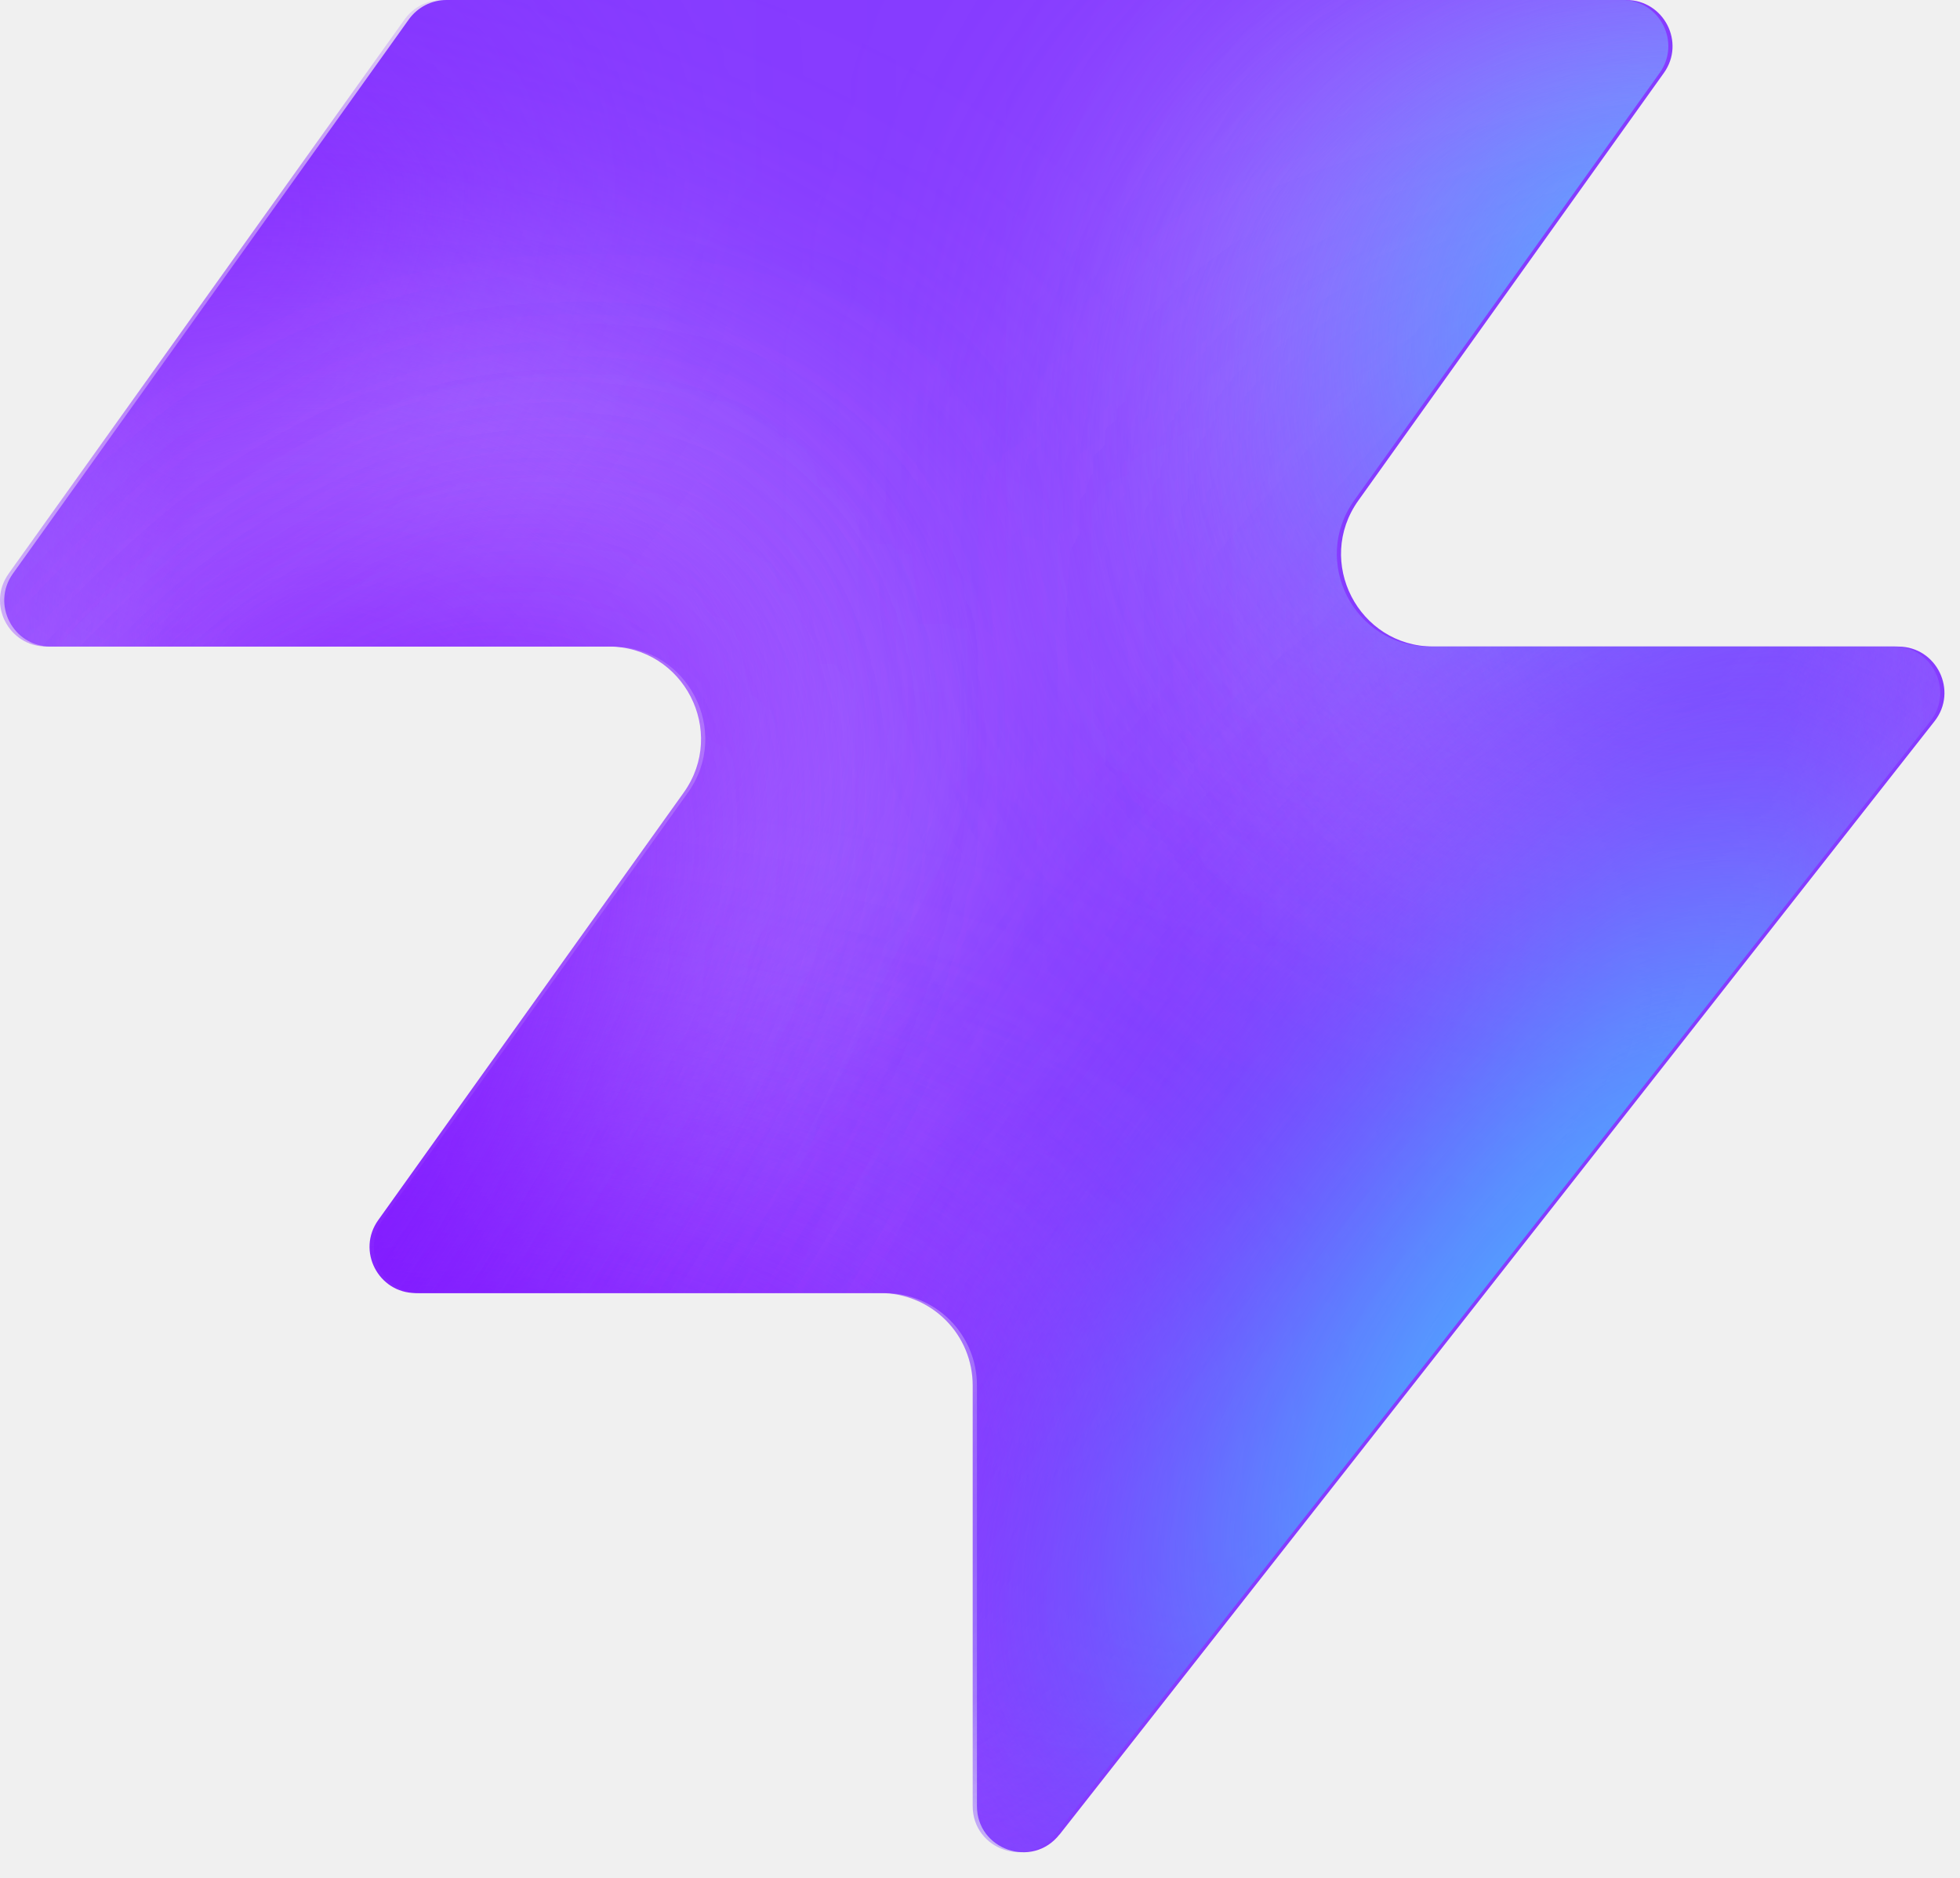
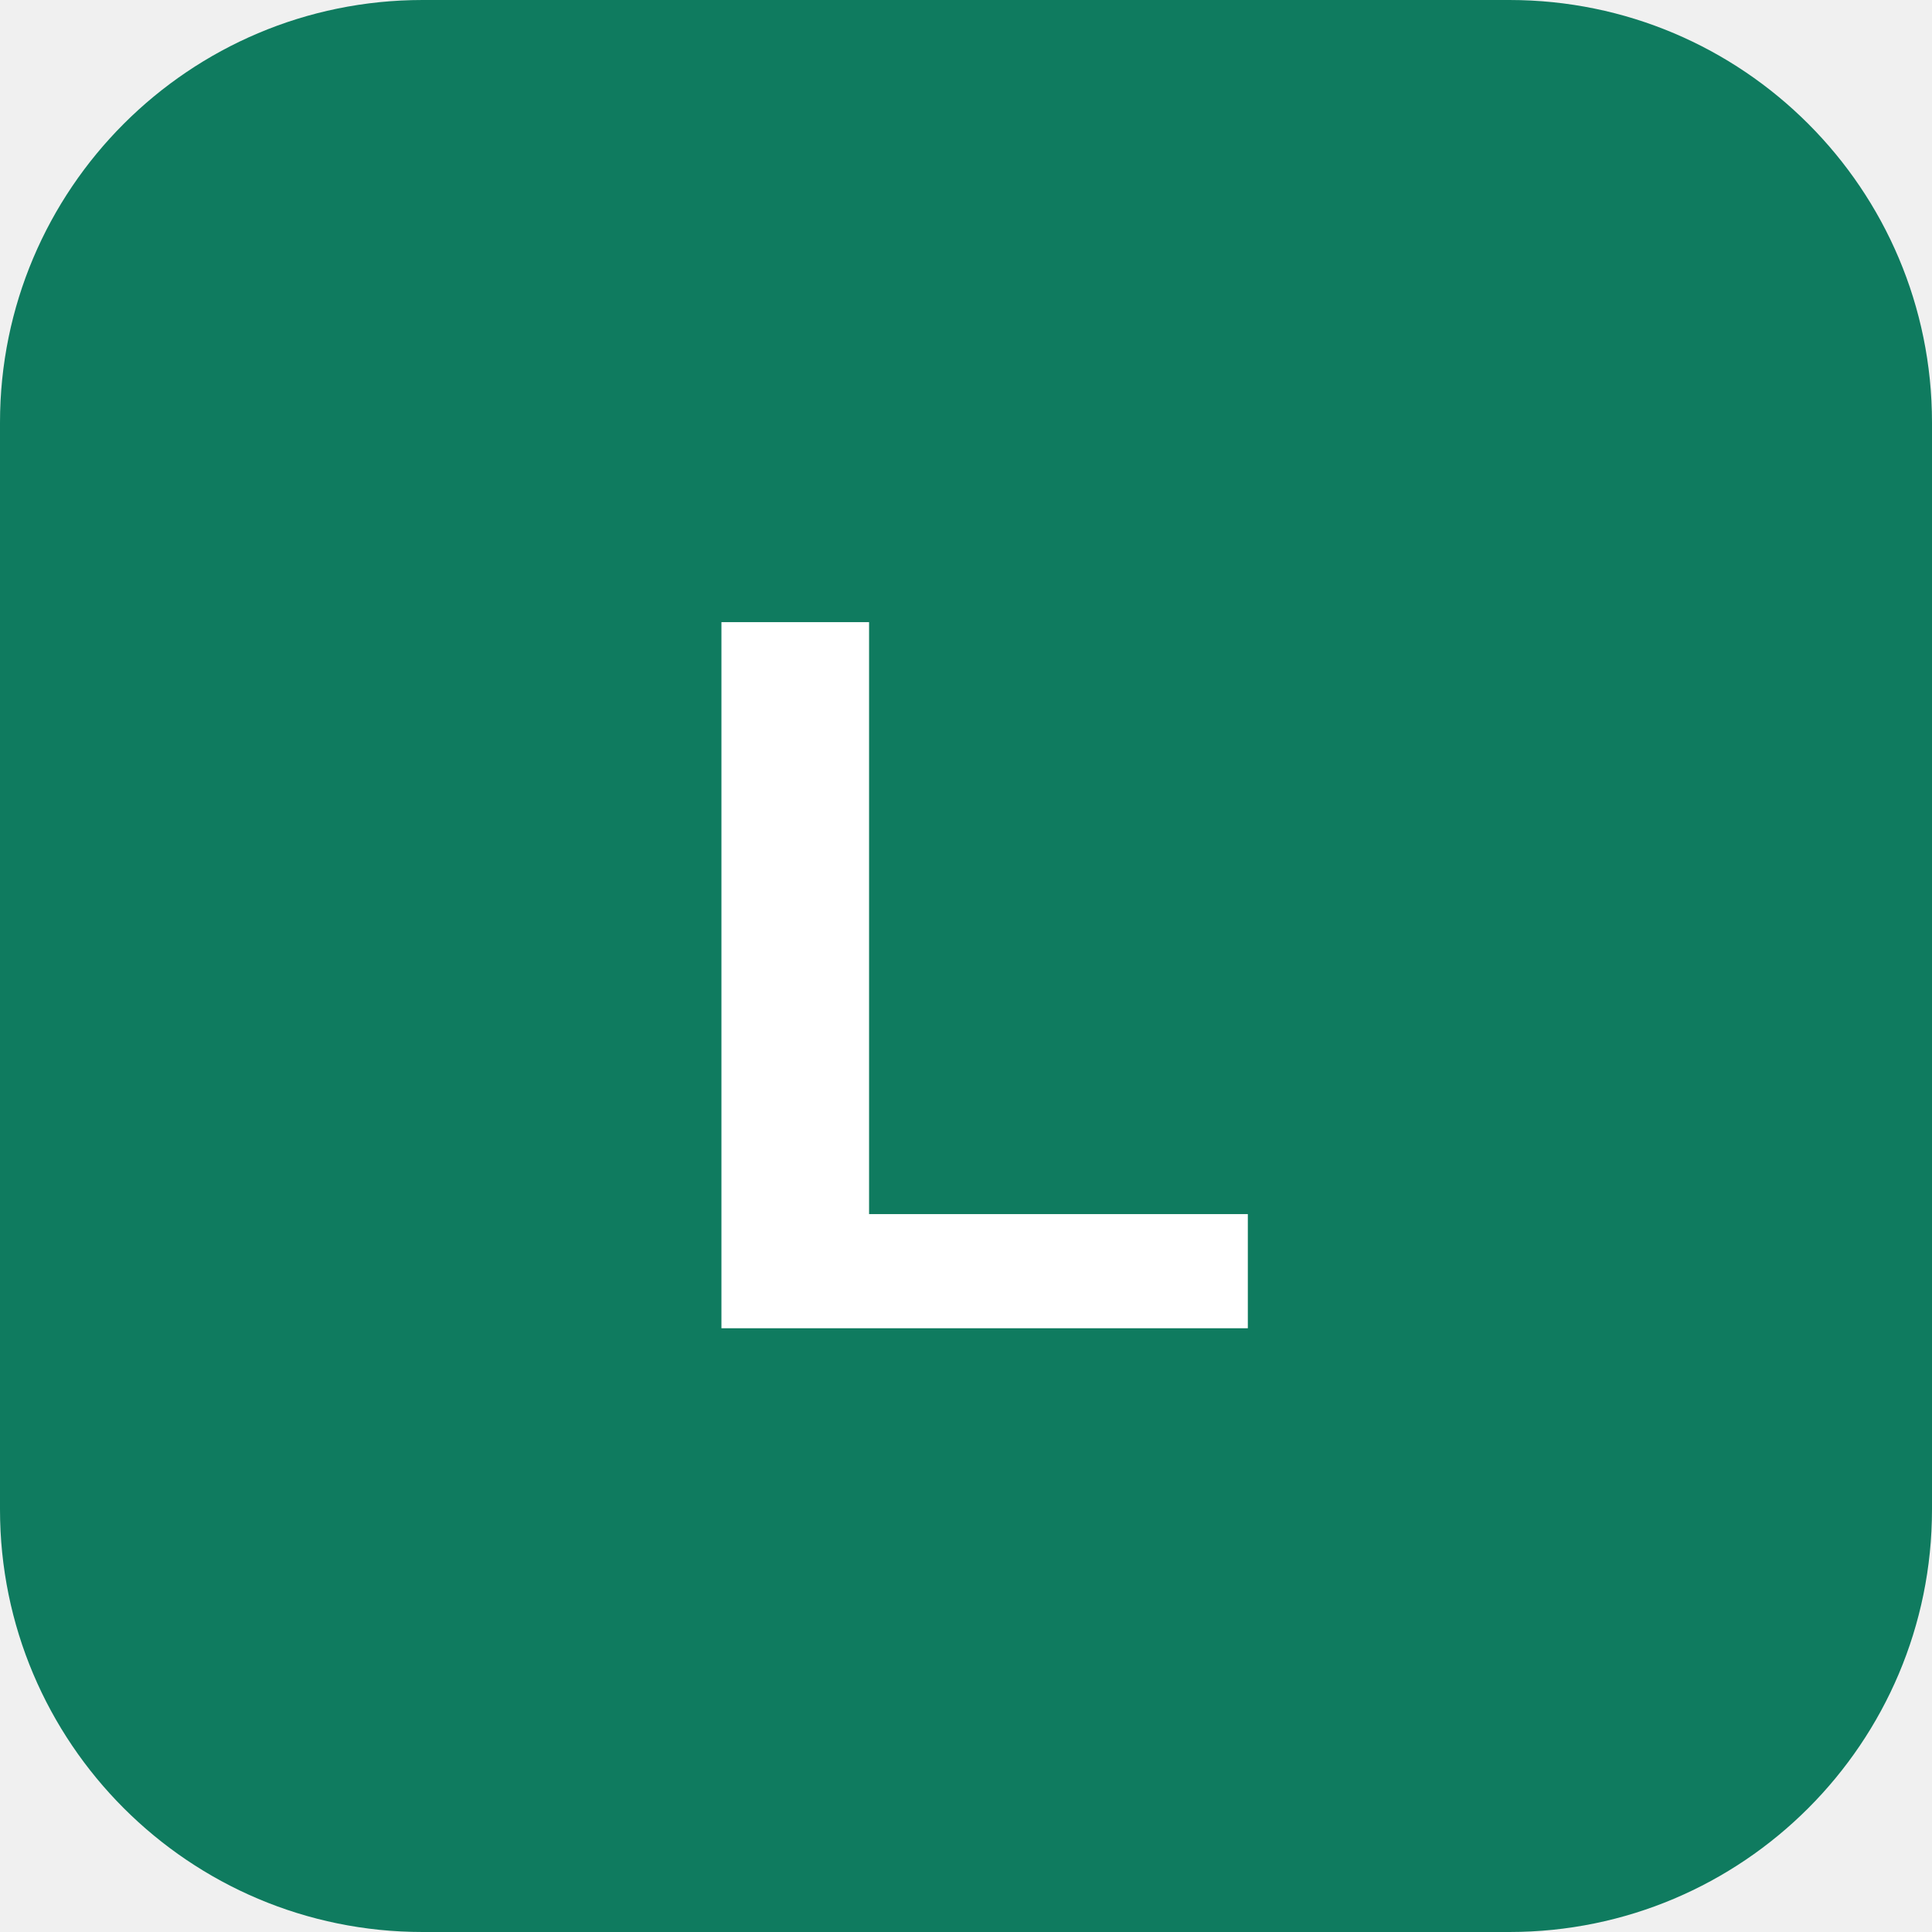
- <svg xmlns="http://www.w3.org/2000/svg" width="48" height="46" fill="none" viewBox="0 0 48 46">
-   <path fill="#863bff" d="M25.946 44.938c-.664.845-2.021.375-2.021-.698V33.937a2.26 2.26 0 0 0-2.262-2.262H10.287c-.92 0-1.456-1.04-.92-1.788l7.48-10.471c1.07-1.497 0-3.578-1.842-3.578H1.237c-.92 0-1.456-1.04-.92-1.788L10.013.474c.214-.297.556-.474.92-.474h28.894c.92 0 1.456 1.04.92 1.788l-7.48 10.471c-1.07 1.498 0 3.579 1.842 3.579h11.377c.943 0 1.473 1.088.89 1.83L25.947 44.94z" style="fill:#863bff;fill:color(display-p3 .525 .23 1);fill-opacity:1" />
-   <mask id="a" width="48" height="46" x="0" y="0" maskUnits="userSpaceOnUse" style="mask-type:alpha">
-     <path fill="#000" d="M25.842 44.938c-.664.844-2.021.375-2.021-.698V33.937a2.26 2.26 0 0 0-2.262-2.262H10.183c-.92 0-1.456-1.04-.92-1.788l7.48-10.471c1.07-1.498 0-3.579-1.842-3.579H1.133c-.92 0-1.456-1.04-.92-1.787L9.91.473c.214-.297.556-.474.92-.474h28.894c.92 0 1.456 1.04.92 1.788l-7.48 10.471c-1.07 1.498 0 3.578 1.842 3.578h11.377c.943 0 1.473 1.088.89 1.832L25.843 44.94z" style="fill:#000;fill-opacity:1" />
-   </mask>
-   <g mask="url(#a)">
-     <g filter="url(#b)">
-       <ellipse cx="5.508" cy="14.704" fill="#ede6ff" rx="5.508" ry="14.704" style="fill:#ede6ff;fill:color(display-p3 .927 .903 1);fill-opacity:1" transform="matrix(.00324 1 1 -.00324 -4.47 31.516)" />
-     </g>
-     <g filter="url(#c)">
-       <ellipse cx="10.399" cy="29.851" fill="#ede6ff" rx="10.399" ry="29.851" style="fill:#ede6ff;fill:color(display-p3 .927 .903 1);fill-opacity:1" transform="matrix(.00324 1 1 -.00324 -39.328 7.883)" />
-     </g>
-     <g filter="url(#d)">
-       <ellipse cx="5.508" cy="30.487" fill="#7e14ff" rx="5.508" ry="30.487" style="fill:#7e14ff;fill:color(display-p3 .492 .077 1);fill-opacity:1" transform="rotate(89.814 -25.913 -14.639)scale(1 -1)" />
-     </g>
-     <g filter="url(#e)">
-       <ellipse cx="5.508" cy="30.599" fill="#7e14ff" rx="5.508" ry="30.599" style="fill:#7e14ff;fill:color(display-p3 .492 .077 1);fill-opacity:1" transform="rotate(89.814 -32.644 -3.334)scale(1 -1)" />
-     </g>
-     <g filter="url(#f)">
-       <ellipse cx="5.508" cy="30.599" fill="#7e14ff" rx="5.508" ry="30.599" style="fill:#7e14ff;fill:color(display-p3 .492 .077 1);fill-opacity:1" transform="matrix(.00324 1 1 -.00324 -34.34 30.47)" />
-     </g>
-     <g filter="url(#g)">
-       <ellipse cx="14.072" cy="22.078" fill="#ede6ff" rx="14.072" ry="22.078" style="fill:#ede6ff;fill:color(display-p3 .927 .903 1);fill-opacity:1" transform="rotate(93.35 24.506 48.493)scale(-1 1)" />
-     </g>
-     <g filter="url(#h)">
-       <ellipse cx="3.47" cy="21.501" fill="#7e14ff" rx="3.47" ry="21.501" style="fill:#7e14ff;fill:color(display-p3 .492 .077 1);fill-opacity:1" transform="rotate(89.009 28.708 47.59)scale(-1 1)" />
-     </g>
-     <g filter="url(#i)">
-       <ellipse cx="3.47" cy="21.501" fill="#7e14ff" rx="3.47" ry="21.501" style="fill:#7e14ff;fill:color(display-p3 .492 .077 1);fill-opacity:1" transform="rotate(89.009 28.708 47.59)scale(-1 1)" />
-     </g>
-     <g filter="url(#j)">
-       <ellipse cx=".387" cy="8.972" fill="#7e14ff" rx="4.407" ry="29.108" style="fill:#7e14ff;fill:color(display-p3 .492 .077 1);fill-opacity:1" transform="rotate(39.51 .387 8.972)" />
-     </g>
-     <g filter="url(#k)">
-       <ellipse cx="47.523" cy="-6.092" fill="#7e14ff" rx="4.407" ry="29.108" style="fill:#7e14ff;fill:color(display-p3 .492 .077 1);fill-opacity:1" transform="rotate(37.892 47.523 -6.092)" />
-     </g>
-     <g filter="url(#l)">
-       <ellipse cx="41.412" cy="6.333" fill="#47bfff" rx="5.971" ry="9.665" style="fill:#47bfff;fill:color(display-p3 .28 .748 1);fill-opacity:1" transform="rotate(37.892 41.412 6.333)" />
-     </g>
-     <g filter="url(#m)">
-       <ellipse cx="-1.879" cy="38.332" fill="#7e14ff" rx="4.407" ry="29.108" style="fill:#7e14ff;fill:color(display-p3 .492 .077 1);fill-opacity:1" transform="rotate(37.892 -1.88 38.332)" />
-     </g>
-     <g filter="url(#n)">
-       <ellipse cx="-1.879" cy="38.332" fill="#7e14ff" rx="4.407" ry="29.108" style="fill:#7e14ff;fill:color(display-p3 .492 .077 1);fill-opacity:1" transform="rotate(37.892 -1.88 38.332)" />
-     </g>
-     <g filter="url(#o)">
-       <ellipse cx="35.651" cy="29.907" fill="#7e14ff" rx="4.407" ry="29.108" style="fill:#7e14ff;fill:color(display-p3 .492 .077 1);fill-opacity:1" transform="rotate(37.892 35.651 29.907)" />
-     </g>
-     <g filter="url(#p)">
-       <ellipse cx="38.418" cy="32.4" fill="#47bfff" rx="5.971" ry="15.297" style="fill:#47bfff;fill:color(display-p3 .28 .748 1);fill-opacity:1" transform="rotate(37.892 38.418 32.4)" />
-     </g>
-   </g>
-   <defs>
-     <filter id="b" width="60.045" height="41.654" x="-19.77" y="16.149" color-interpolation-filters="sRGB" filterUnits="userSpaceOnUse">
-       <feFlood flood-opacity="0" result="BackgroundImageFix" />
-       <feBlend in="SourceGraphic" in2="BackgroundImageFix" result="shape" />
-       <feGaussianBlur result="effect1_foregroundBlur_2002_17158" stdDeviation="7.659" />
-     </filter>
-     <filter id="c" width="90.34" height="51.437" x="-54.613" y="-7.533" color-interpolation-filters="sRGB" filterUnits="userSpaceOnUse">
-       <feFlood flood-opacity="0" result="BackgroundImageFix" />
-       <feBlend in="SourceGraphic" in2="BackgroundImageFix" result="shape" />
-       <feGaussianBlur result="effect1_foregroundBlur_2002_17158" stdDeviation="7.659" />
-     </filter>
-     <filter id="d" width="79.355" height="29.4" x="-49.64" y="2.03" color-interpolation-filters="sRGB" filterUnits="userSpaceOnUse">
-       <feFlood flood-opacity="0" result="BackgroundImageFix" />
-       <feBlend in="SourceGraphic" in2="BackgroundImageFix" result="shape" />
-       <feGaussianBlur result="effect1_foregroundBlur_2002_17158" stdDeviation="4.596" />
-     </filter>
-     <filter id="e" width="79.579" height="29.4" x="-45.045" y="20.029" color-interpolation-filters="sRGB" filterUnits="userSpaceOnUse">
-       <feFlood flood-opacity="0" result="BackgroundImageFix" />
-       <feBlend in="SourceGraphic" in2="BackgroundImageFix" result="shape" />
-       <feGaussianBlur result="effect1_foregroundBlur_2002_17158" stdDeviation="4.596" />
-     </filter>
-     <filter id="f" width="79.579" height="29.4" x="-43.513" y="21.178" color-interpolation-filters="sRGB" filterUnits="userSpaceOnUse">
-       <feFlood flood-opacity="0" result="BackgroundImageFix" />
-       <feBlend in="SourceGraphic" in2="BackgroundImageFix" result="shape" />
-       <feGaussianBlur result="effect1_foregroundBlur_2002_17158" stdDeviation="4.596" />
-     </filter>
-     <filter id="g" width="74.749" height="58.852" x="15.756" y="-17.901" color-interpolation-filters="sRGB" filterUnits="userSpaceOnUse">
-       <feFlood flood-opacity="0" result="BackgroundImageFix" />
-       <feBlend in="SourceGraphic" in2="BackgroundImageFix" result="shape" />
-       <feGaussianBlur result="effect1_foregroundBlur_2002_17158" stdDeviation="7.659" />
-     </filter>
-     <filter id="h" width="61.377" height="25.362" x="23.548" y="2.284" color-interpolation-filters="sRGB" filterUnits="userSpaceOnUse">
-       <feFlood flood-opacity="0" result="BackgroundImageFix" />
-       <feBlend in="SourceGraphic" in2="BackgroundImageFix" result="shape" />
-       <feGaussianBlur result="effect1_foregroundBlur_2002_17158" stdDeviation="4.596" />
-     </filter>
-     <filter id="i" width="61.377" height="25.362" x="23.548" y="2.284" color-interpolation-filters="sRGB" filterUnits="userSpaceOnUse">
-       <feFlood flood-opacity="0" result="BackgroundImageFix" />
-       <feBlend in="SourceGraphic" in2="BackgroundImageFix" result="shape" />
-       <feGaussianBlur result="effect1_foregroundBlur_2002_17158" stdDeviation="4.596" />
-     </filter>
-     <filter id="j" width="56.045" height="63.649" x="-27.636" y="-22.853" color-interpolation-filters="sRGB" filterUnits="userSpaceOnUse">
-       <feFlood flood-opacity="0" result="BackgroundImageFix" />
-       <feBlend in="SourceGraphic" in2="BackgroundImageFix" result="shape" />
-       <feGaussianBlur result="effect1_foregroundBlur_2002_17158" stdDeviation="4.596" />
-     </filter>
-     <filter id="k" width="54.814" height="64.646" x="20.116" y="-38.415" color-interpolation-filters="sRGB" filterUnits="userSpaceOnUse">
-       <feFlood flood-opacity="0" result="BackgroundImageFix" />
-       <feBlend in="SourceGraphic" in2="BackgroundImageFix" result="shape" />
-       <feGaussianBlur result="effect1_foregroundBlur_2002_17158" stdDeviation="4.596" />
-     </filter>
-     <filter id="l" width="33.541" height="35.313" x="24.641" y="-11.323" color-interpolation-filters="sRGB" filterUnits="userSpaceOnUse">
-       <feFlood flood-opacity="0" result="BackgroundImageFix" />
-       <feBlend in="SourceGraphic" in2="BackgroundImageFix" result="shape" />
-       <feGaussianBlur result="effect1_foregroundBlur_2002_17158" stdDeviation="4.596" />
-     </filter>
-     <filter id="m" width="54.814" height="64.646" x="-29.286" y="6.009" color-interpolation-filters="sRGB" filterUnits="userSpaceOnUse">
-       <feFlood flood-opacity="0" result="BackgroundImageFix" />
-       <feBlend in="SourceGraphic" in2="BackgroundImageFix" result="shape" />
-       <feGaussianBlur result="effect1_foregroundBlur_2002_17158" stdDeviation="4.596" />
-     </filter>
-     <filter id="n" width="54.814" height="64.646" x="-29.286" y="6.009" color-interpolation-filters="sRGB" filterUnits="userSpaceOnUse">
-       <feFlood flood-opacity="0" result="BackgroundImageFix" />
-       <feBlend in="SourceGraphic" in2="BackgroundImageFix" result="shape" />
-       <feGaussianBlur result="effect1_foregroundBlur_2002_17158" stdDeviation="4.596" />
-     </filter>
-     <filter id="o" width="54.814" height="64.646" x="8.244" y="-2.416" color-interpolation-filters="sRGB" filterUnits="userSpaceOnUse">
-       <feFlood flood-opacity="0" result="BackgroundImageFix" />
-       <feBlend in="SourceGraphic" in2="BackgroundImageFix" result="shape" />
-       <feGaussianBlur result="effect1_foregroundBlur_2002_17158" stdDeviation="4.596" />
-     </filter>
-     <filter id="p" width="39.409" height="43.623" x="18.713" y="10.588" color-interpolation-filters="sRGB" filterUnits="userSpaceOnUse">
-       <feFlood flood-opacity="0" result="BackgroundImageFix" />
-       <feBlend in="SourceGraphic" in2="BackgroundImageFix" result="shape" />
-       <feGaussianBlur result="effect1_foregroundBlur_2002_17158" stdDeviation="4.596" />
-     </filter>
-   </defs>
+ <svg xmlns="http://www.w3.org/2000/svg" viewBox="0 0 64 64">
+   <rect width="64" height="64" rx="14" fill="#0f7b5f" />
+   <text x="32" y="44" font-family="Arial,sans-serif" font-size="34" font-weight="700" text-anchor="middle" fill="#fff">L</text>
</svg>
